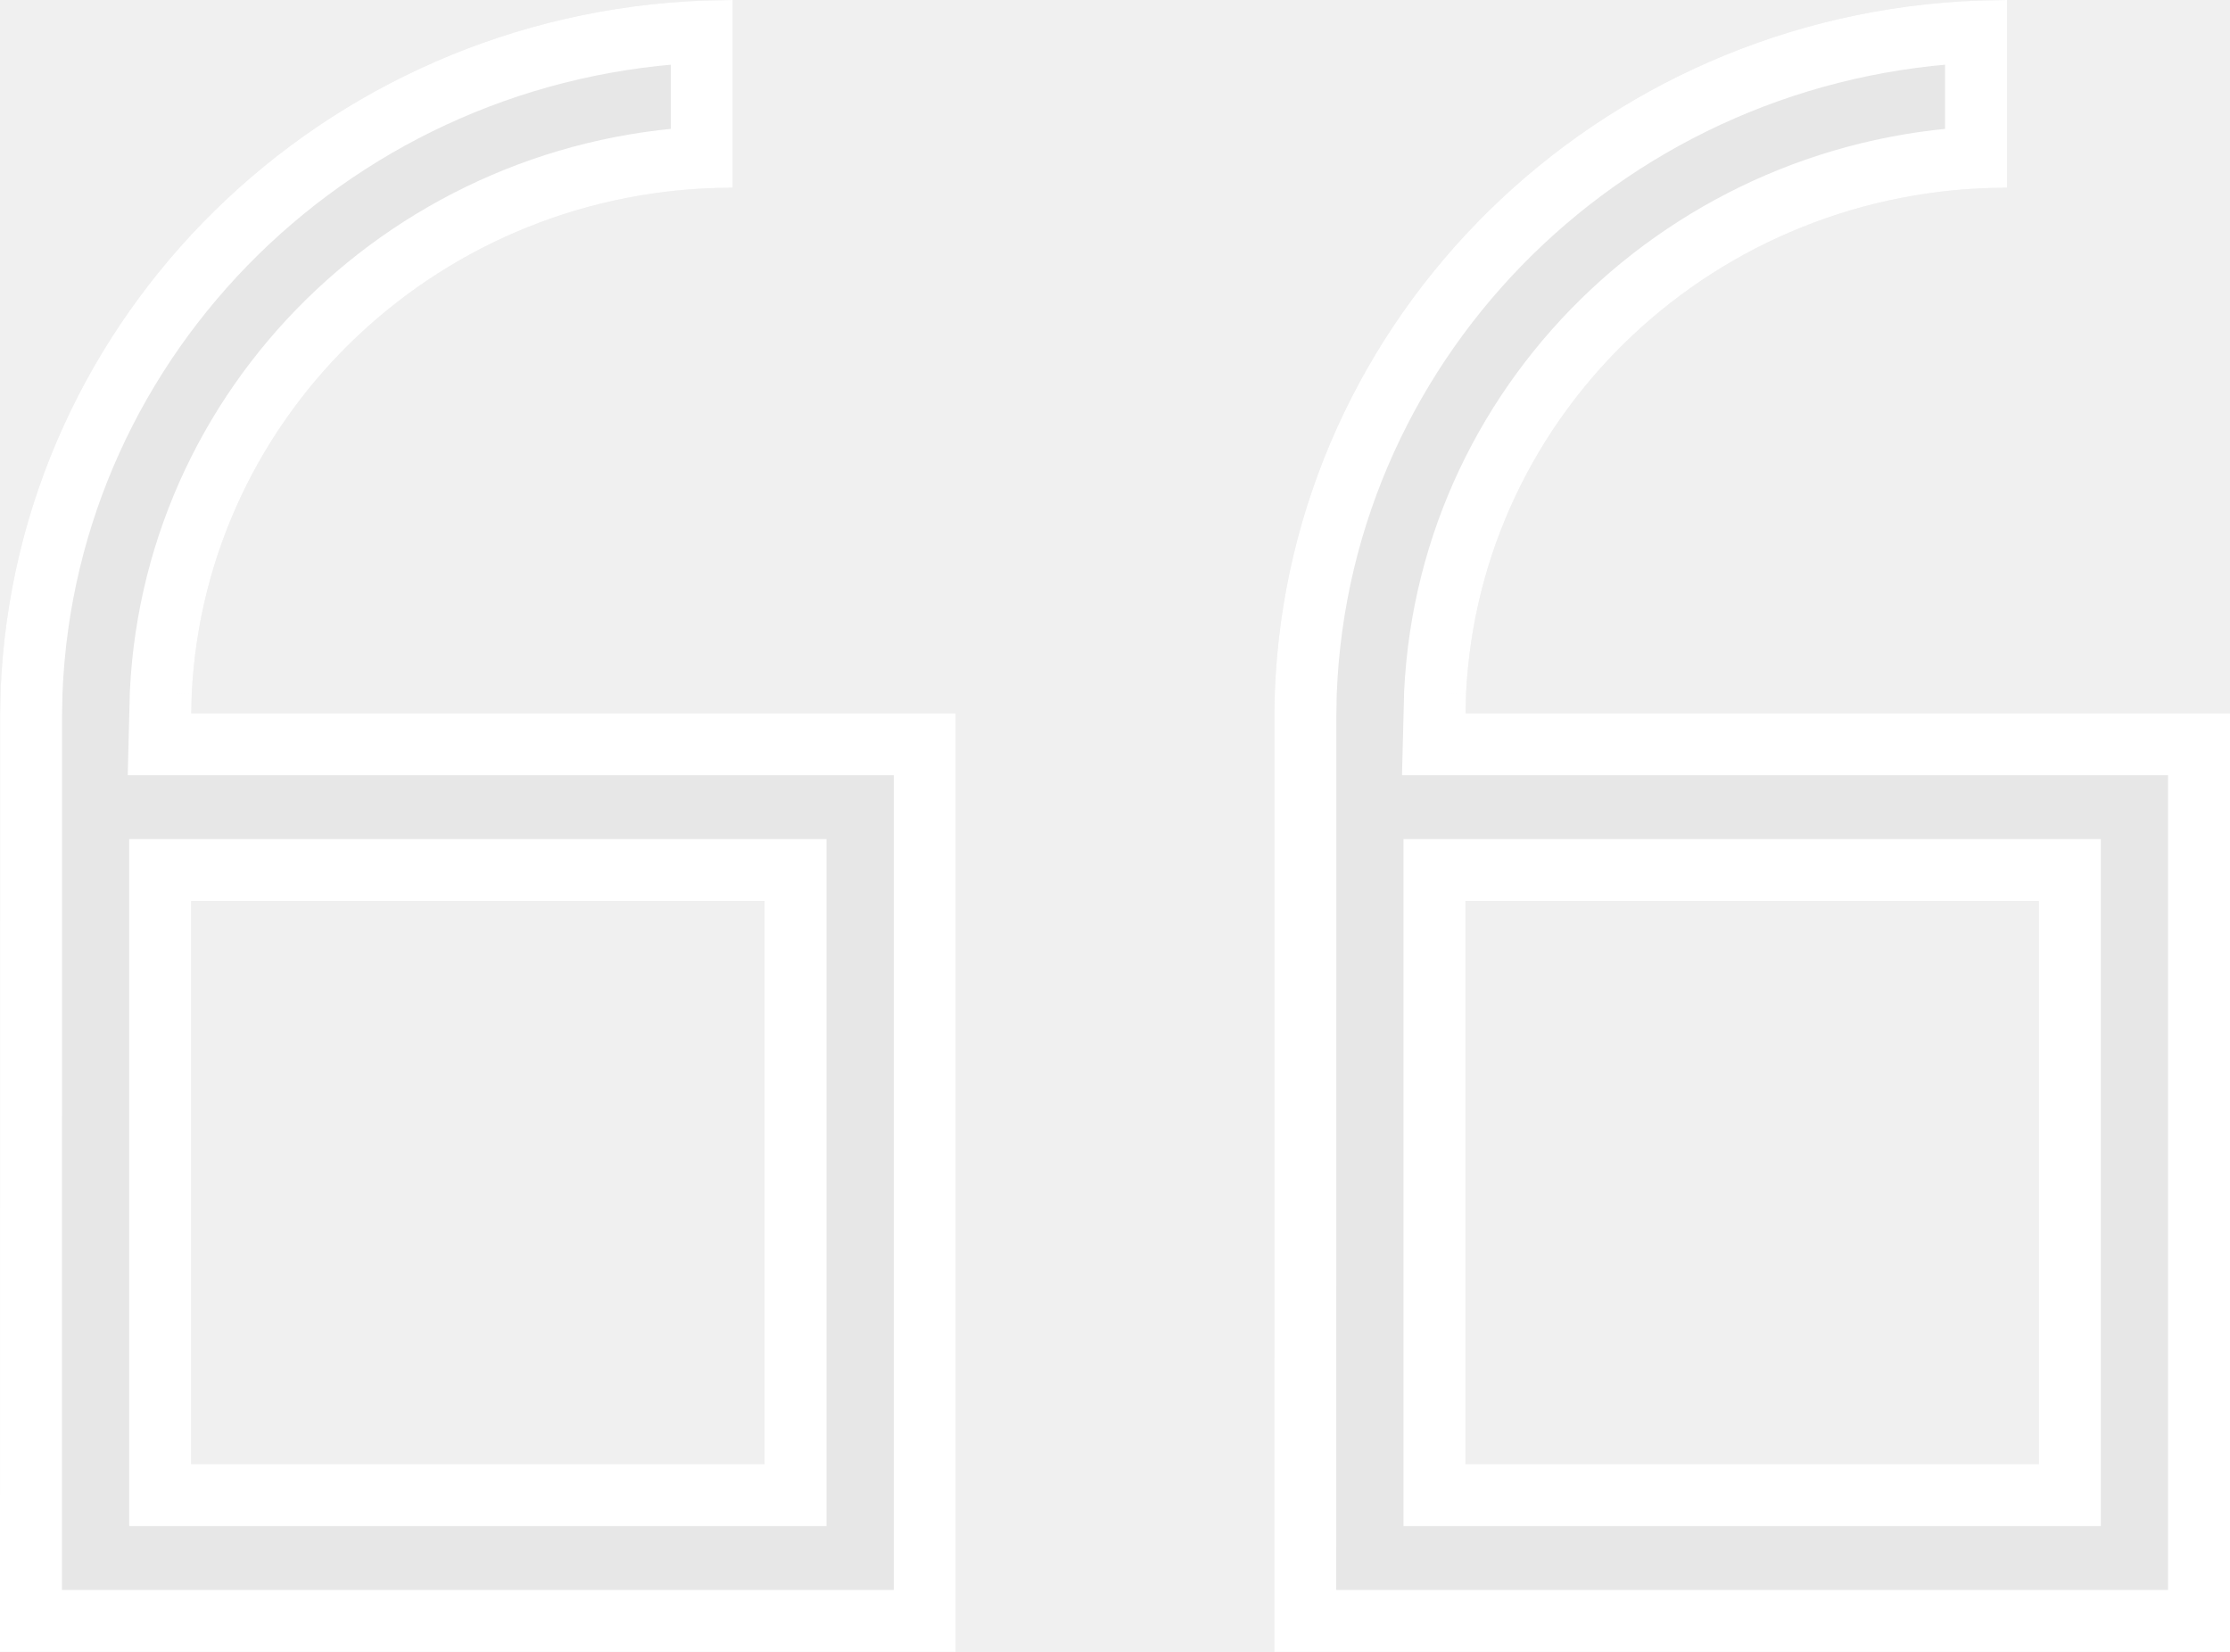
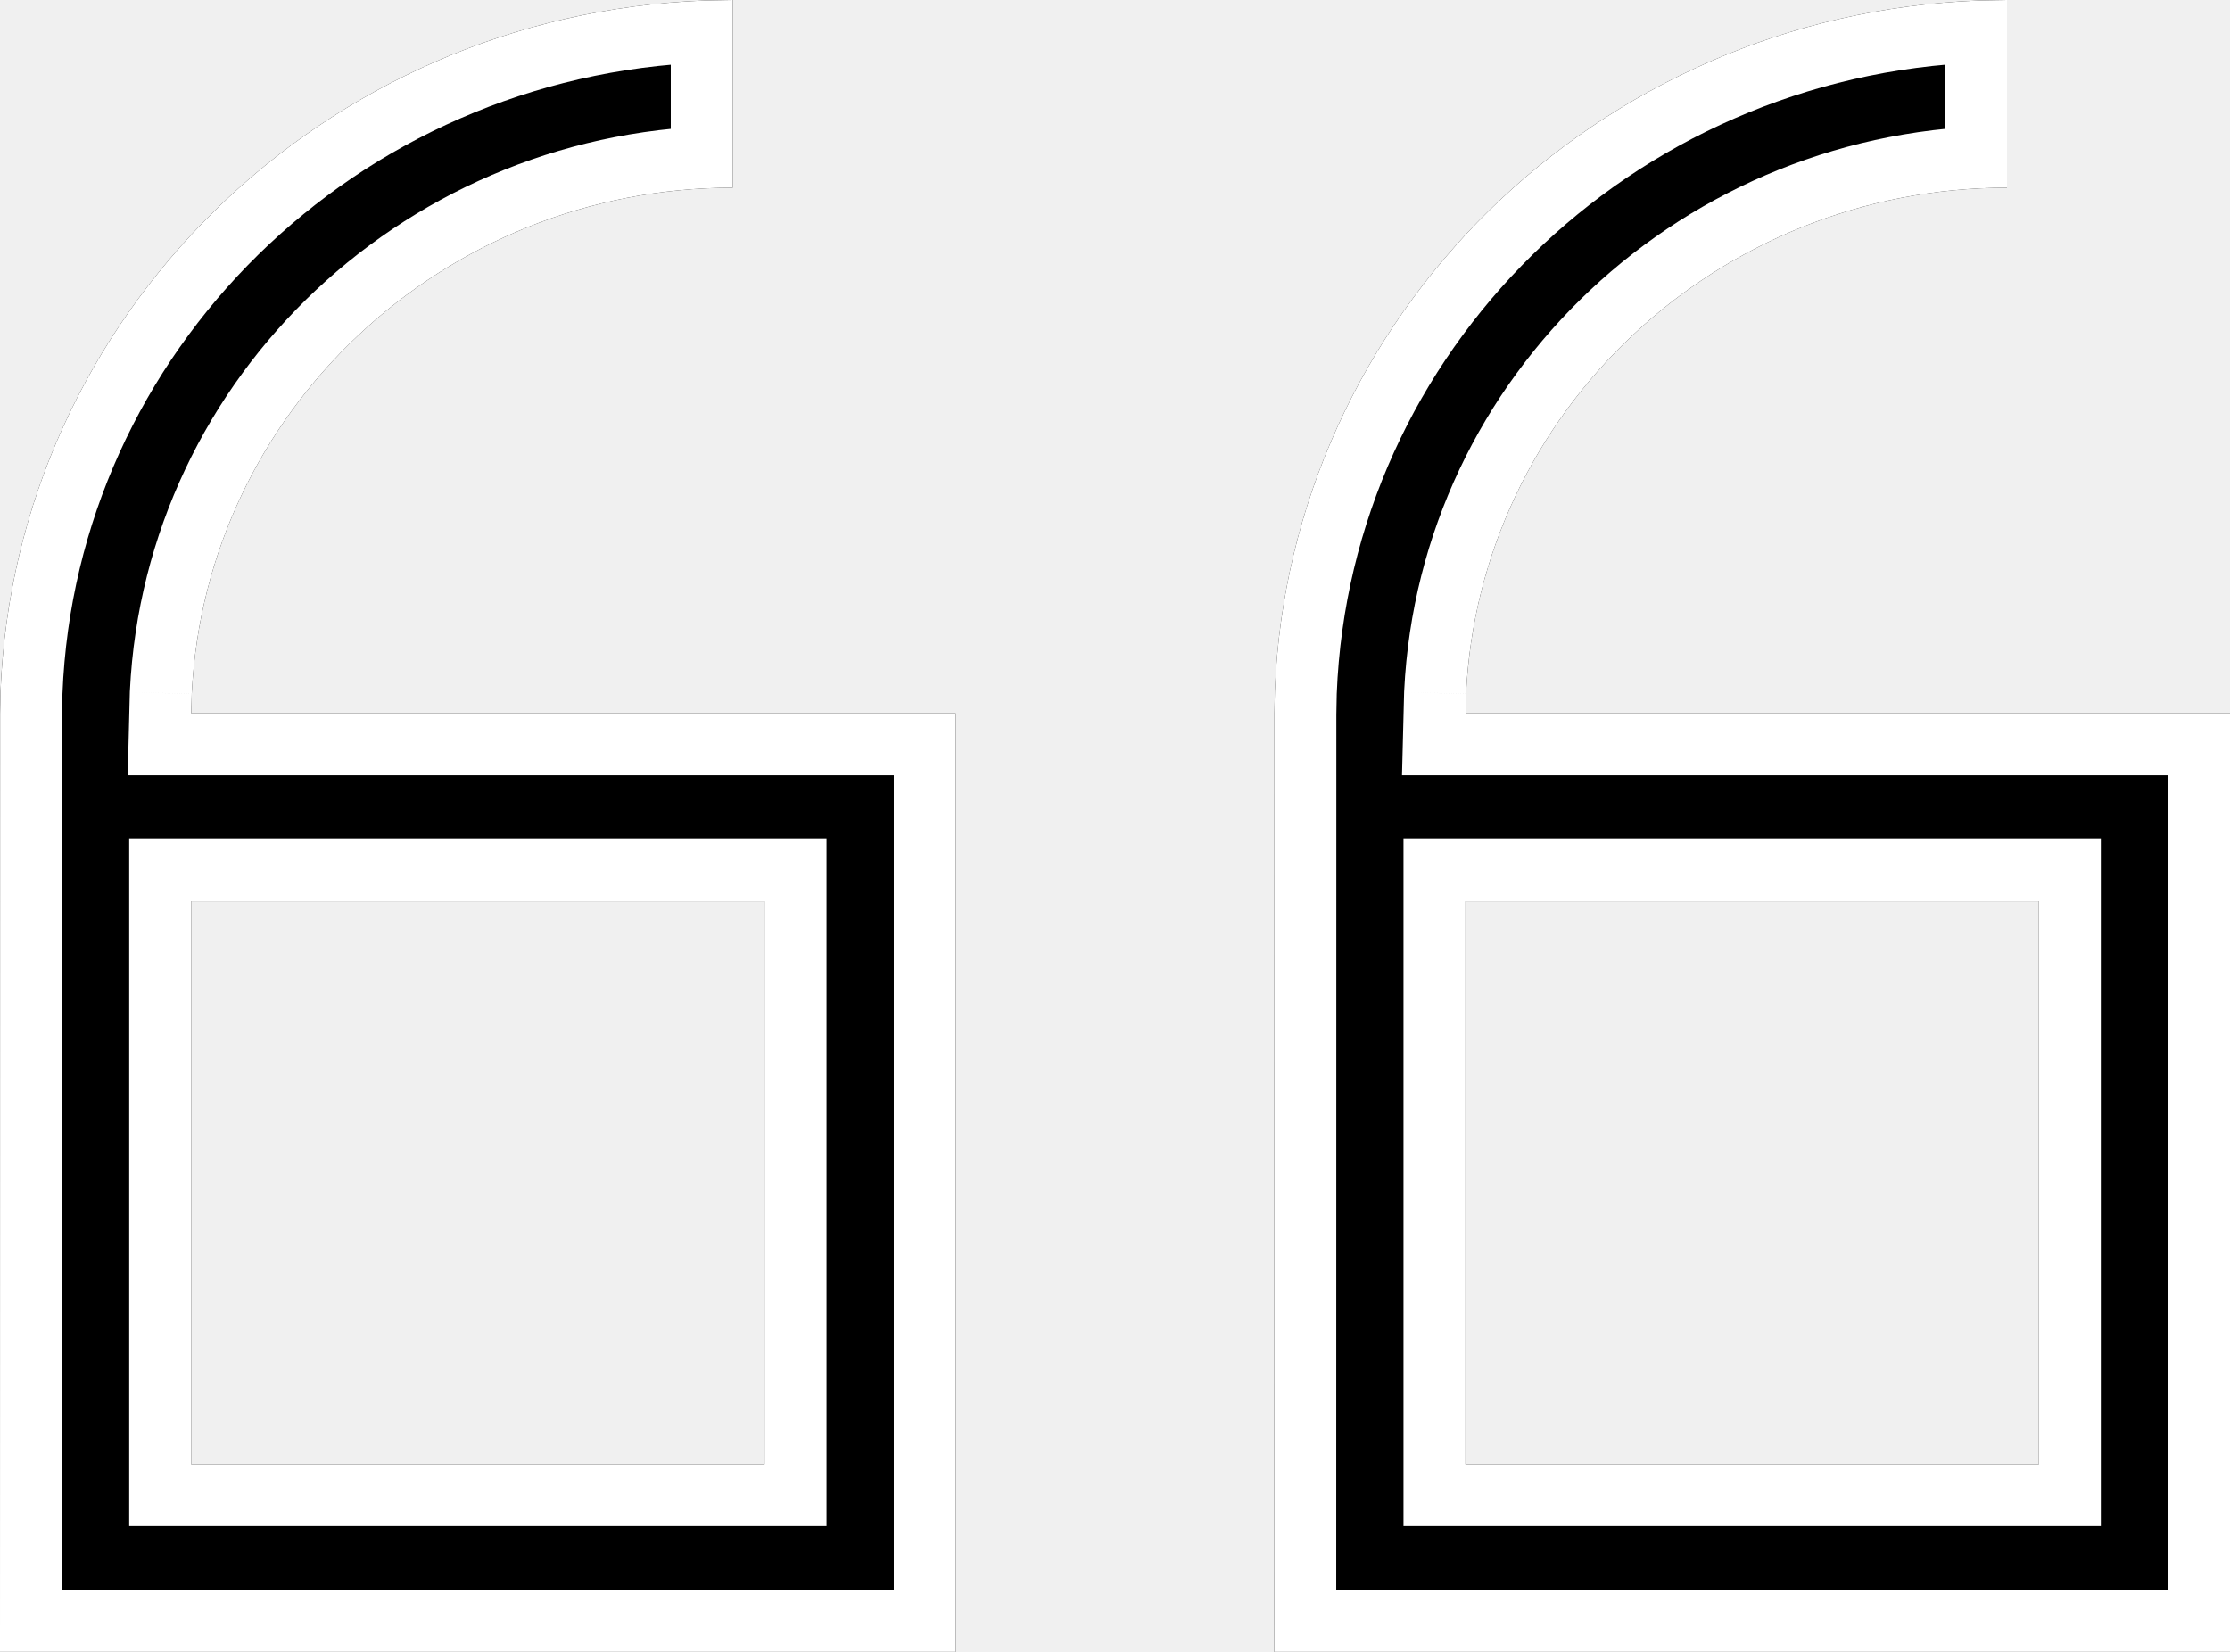
- <svg xmlns="http://www.w3.org/2000/svg" viewBox="0 0 108 80" fill="none">
+ <svg xmlns="http://www.w3.org/2000/svg" viewBox="0 0 108 80">
  <mask id="path-1-inside-1" fill="white">
    <path fill-rule="evenodd" clip-rule="evenodd" d="M35.486 0V9.091C21.426 9.091 9.95 19.955 9.287 33.6L9.263 34.545H46.286V80H0L0.006 34.545L0.027 33.479C0.742 15.311 15.62 0.711 34.125 0.025L35.486 0ZM97.2 0V9.091C83.14 9.091 71.664 19.955 71.002 33.6L70.978 34.545H108V80H61.714L61.72 34.545L61.741 33.479C62.456 15.311 77.334 0.711 95.839 0.025L97.2 0ZM37.028 43.636H9.257V70.909H37.028V43.636ZM98.744 43.636H70.972V70.909H98.744V43.636Z" />
  </mask>
-   <path fill-rule="evenodd" clip-rule="evenodd" d="M35.486 0V9.091C21.426 9.091 9.95 19.955 9.287 33.6L9.263 34.545H46.286V80H0L0.006 34.545L0.027 33.479C0.742 15.311 15.62 0.711 34.125 0.025L35.486 0ZM97.2 0V9.091C83.14 9.091 71.664 19.955 71.002 33.6L70.978 34.545H108V80H61.714L61.72 34.545L61.741 33.479C62.456 15.311 77.334 0.711 95.839 0.025L97.2 0ZM37.028 43.636H9.257V70.909H37.028V43.636ZM98.744 43.636H70.972V70.909H98.744V43.636Z" fill="#111111" fill-opacity="0.04" />
+   <path fill-rule="evenodd" clip-rule="evenodd" d="M35.486 0V9.091C21.426 9.091 9.95 19.955 9.287 33.6L9.263 34.545H46.286V80H0L0.006 34.545L0.027 33.479C0.742 15.311 15.62 0.711 34.125 0.025L35.486 0ZM97.2 0V9.091C83.14 9.091 71.664 19.955 71.002 33.6L70.978 34.545H108V80H61.714L61.72 34.545L61.741 33.479C62.456 15.311 77.334 0.711 95.839 0.025L97.2 0ZM37.028 43.636H9.257V70.909H37.028V43.636ZM98.744 43.636H70.972V70.909H98.744V43.636Z" />
  <path d="M35.486 0H38.486V-3.056L35.43 -2.999L35.486 0ZM35.486 9.091V12.091H38.486V9.091H35.486ZM9.287 33.6L6.291 33.455L6.289 33.489L6.288 33.524L9.287 33.6ZM9.263 34.545L6.264 34.469L6.186 37.545H9.263V34.545ZM46.286 34.545H49.286V31.546H46.286V34.545ZM46.286 80V83H49.286V80H46.286ZM0 80L-3 80L-3 83H0V80ZM0.006 34.545L-2.993 34.487L-2.994 34.516L-2.994 34.545L0.006 34.545ZM0.027 33.479L-2.971 33.361L-2.972 33.391L-2.973 33.421L0.027 33.479ZM34.125 0.025L34.069 -2.974L34.041 -2.974L34.014 -2.973L34.125 0.025ZM97.2 0H100.2V-3.056L97.144 -2.999L97.2 0ZM97.2 9.091V12.091H100.2V9.091H97.2ZM71.002 33.6L68.005 33.455L68.003 33.489L68.002 33.524L71.002 33.6ZM70.978 34.545L67.978 34.469L67.9 37.545H70.978V34.545ZM108 34.545H111V31.546H108V34.545ZM108 80V83H111V80H108ZM61.714 80L58.714 80L58.714 83H61.714V80ZM61.72 34.545L58.721 34.487L58.72 34.516L58.72 34.545L61.72 34.545ZM61.741 33.479L58.743 33.361L58.742 33.391L58.742 33.421L61.741 33.479ZM95.839 0.025L95.783 -2.974L95.756 -2.974L95.728 -2.973L95.839 0.025ZM37.028 43.636H40.028V40.636H37.028V43.636ZM9.257 43.636V40.636H6.257V43.636H9.257ZM9.257 70.909H6.257V73.909H9.257V70.909ZM37.028 70.909V73.909H40.028V70.909H37.028ZM98.744 43.636H101.744V40.636H98.744V43.636ZM70.972 43.636V40.636H67.972V43.636H70.972ZM70.972 70.909H67.972V73.909H70.972V70.909ZM98.744 70.909V73.909H101.744V70.909H98.744ZM32.486 0V9.091H38.486V0H32.486ZM35.486 6.091C19.866 6.091 7.033 18.171 6.291 33.455L12.284 33.746C12.867 21.738 22.986 12.091 35.486 12.091V6.091ZM6.288 33.524L6.264 34.469L12.262 34.622L12.287 33.677L6.288 33.524ZM9.263 37.545H46.286V31.546H9.263V37.545ZM43.286 34.545V80H49.286V34.545H43.286ZM46.286 77H0V83H46.286V77ZM3 80L3.006 34.546L-2.994 34.545L-3 80L3 80ZM3.006 34.604L3.026 33.538L-2.973 33.421L-2.993 34.487L3.006 34.604ZM3.025 33.597C3.676 17.041 17.252 3.652 34.236 3.023L34.014 -2.973C13.987 -2.231 -2.193 13.581 -2.971 33.361L3.025 33.597ZM34.18 3.025L35.541 2.999L35.43 -2.999L34.069 -2.974L34.18 3.025ZM94.2 0V9.091H100.2V0H94.2ZM97.2 6.091C81.58 6.091 68.748 18.171 68.005 33.455L73.998 33.746C74.581 21.738 84.701 12.091 97.2 12.091V6.091ZM68.002 33.524L67.978 34.469L73.977 34.622L74.001 33.677L68.002 33.524ZM70.978 37.545H108V31.546H70.978V37.545ZM105 34.545V80H111V34.545H105ZM108 77H61.714V83H108V77ZM64.714 80L64.72 34.546L58.72 34.545L58.714 80L64.714 80ZM64.72 34.604L64.74 33.538L58.742 33.421L58.721 34.487L64.72 34.604ZM64.739 33.597C65.39 17.041 78.966 3.652 95.95 3.023L95.728 -2.973C75.702 -2.231 59.522 13.581 58.743 33.361L64.739 33.597ZM95.894 3.025L97.255 2.999L97.144 -2.999L95.783 -2.974L95.894 3.025ZM37.028 40.636H9.257V46.636H37.028V40.636ZM6.257 43.636V70.909H12.257V43.636H6.257ZM9.257 73.909H37.028V67.909H9.257V73.909ZM40.028 70.909V43.636H34.028V70.909H40.028ZM98.744 40.636H70.972V46.636H98.744V40.636ZM67.972 43.636V70.909H73.972V43.636H67.972ZM70.972 73.909H98.744V67.909H70.972V73.909ZM101.744 70.909V43.636H95.744V70.909H101.744Z" fill="white" mask="url(#path-1-inside-1)" />
</svg>
